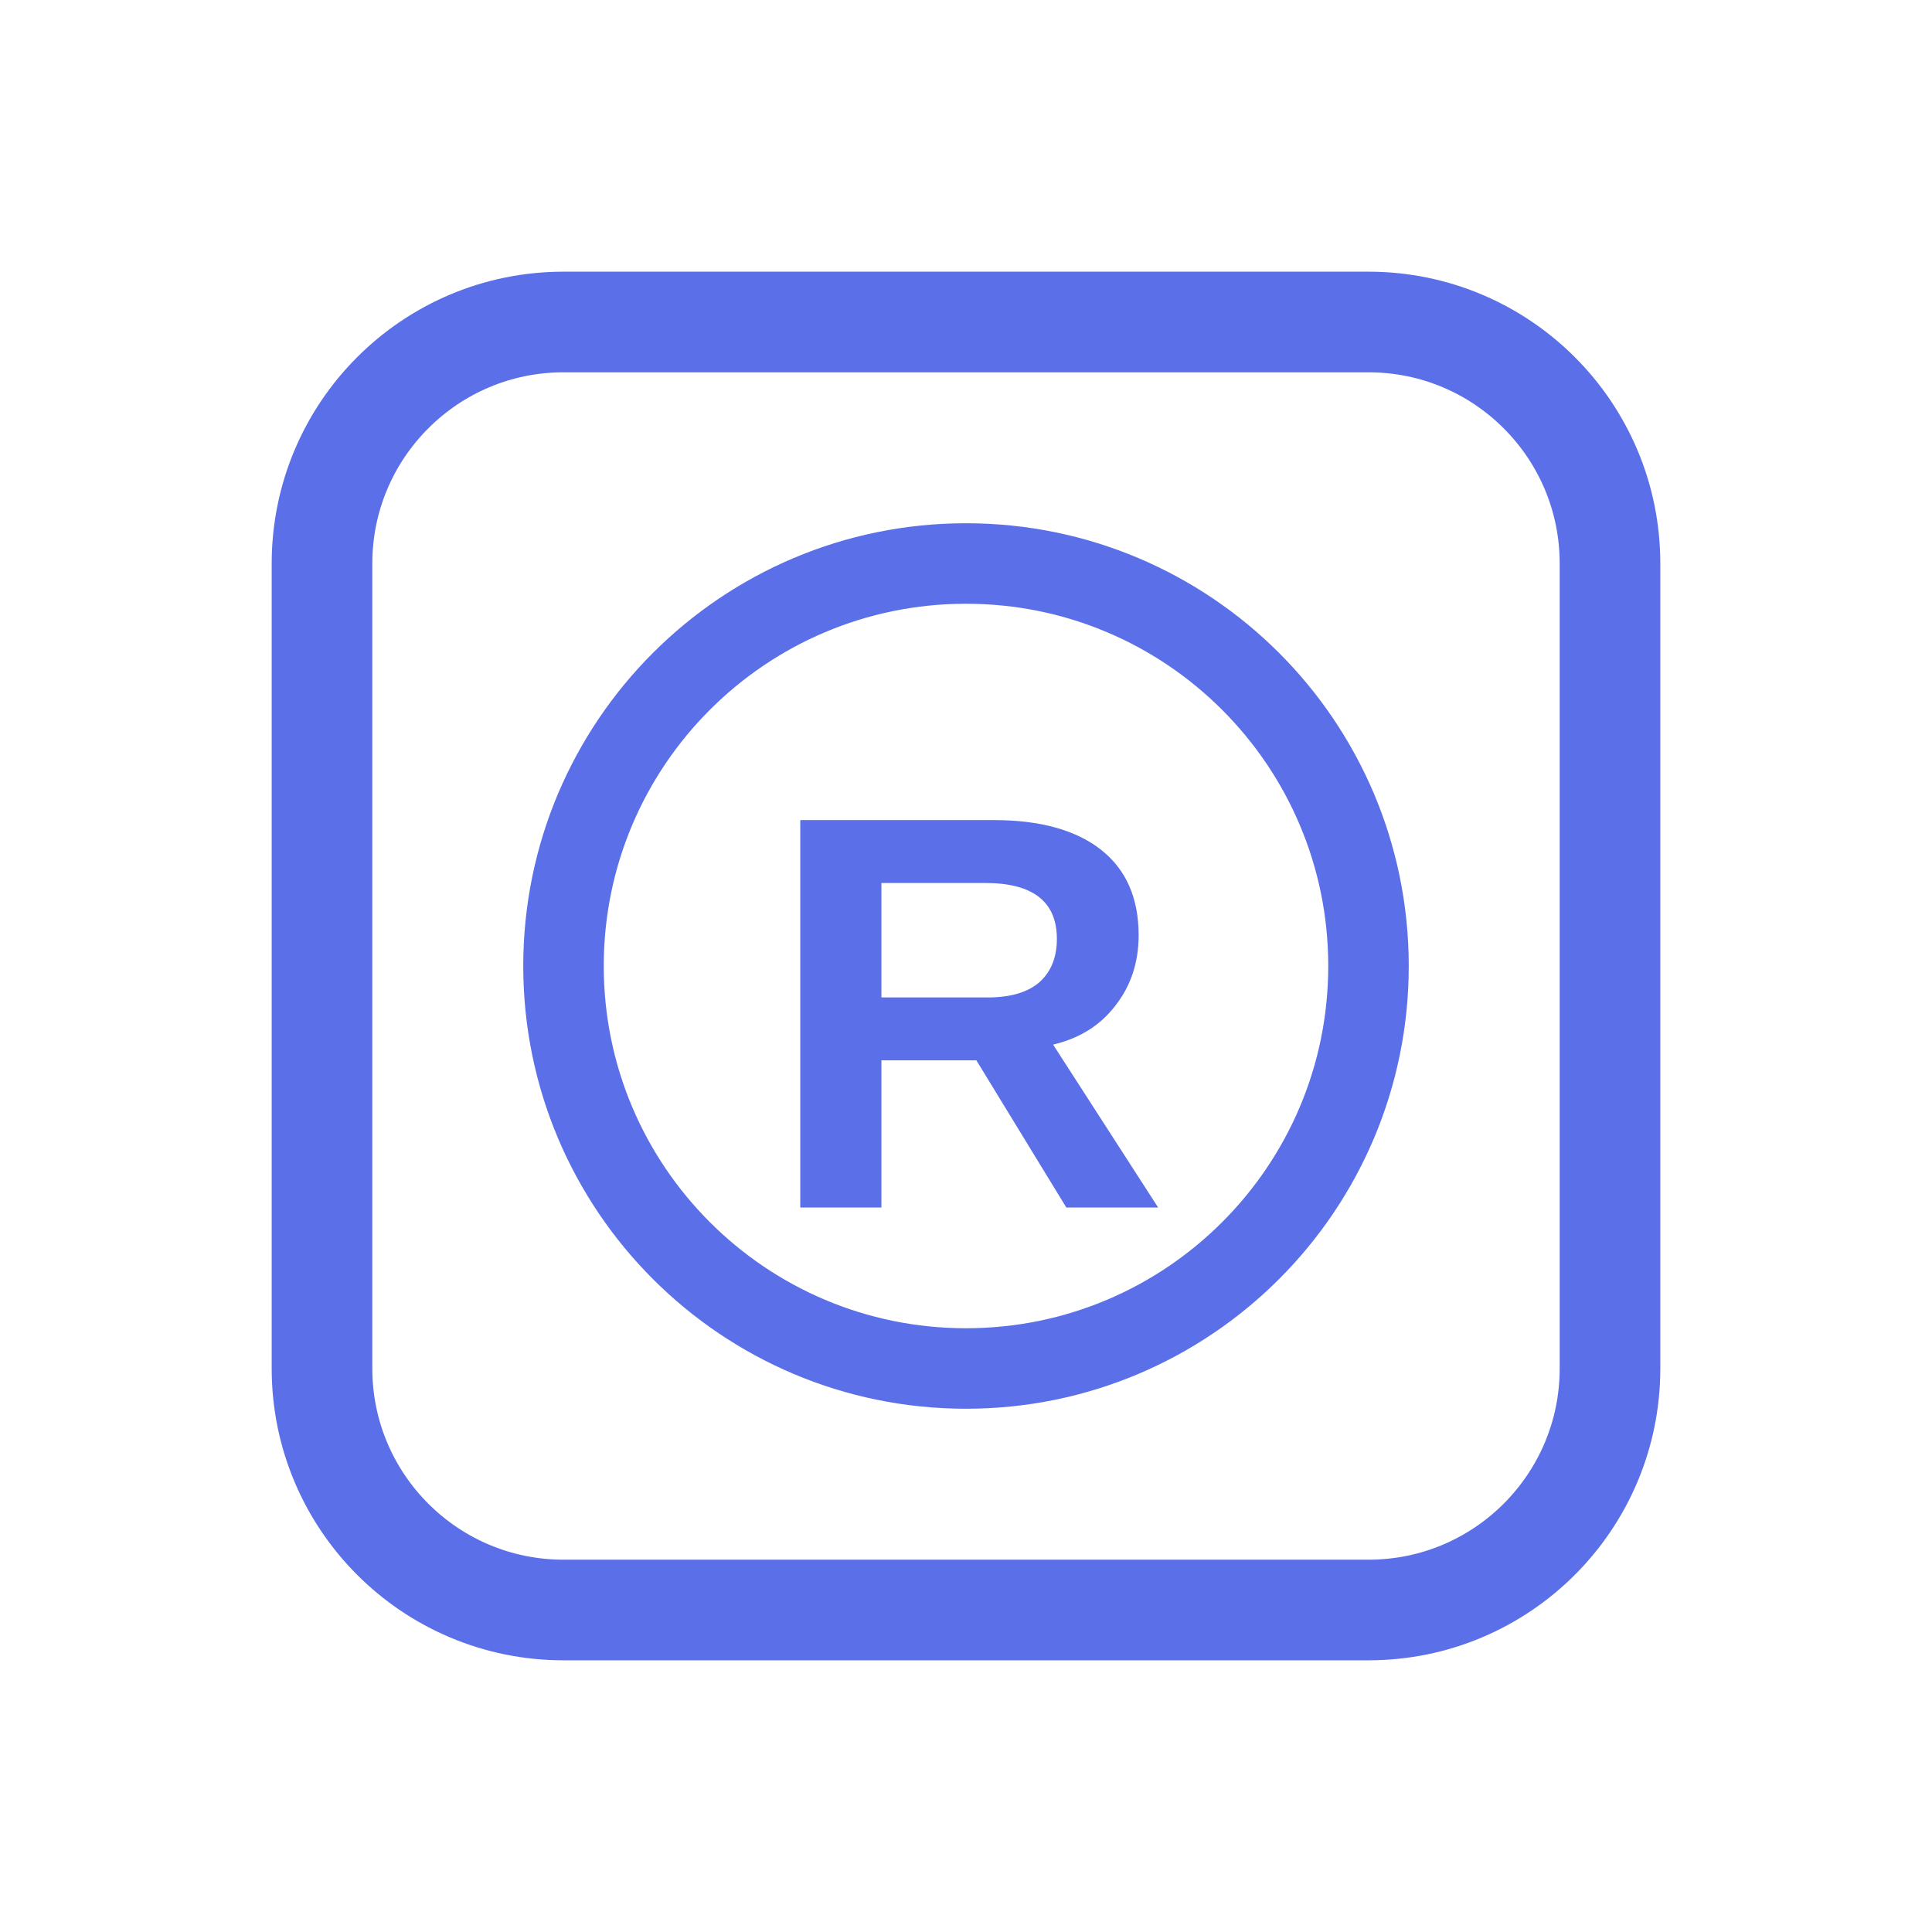
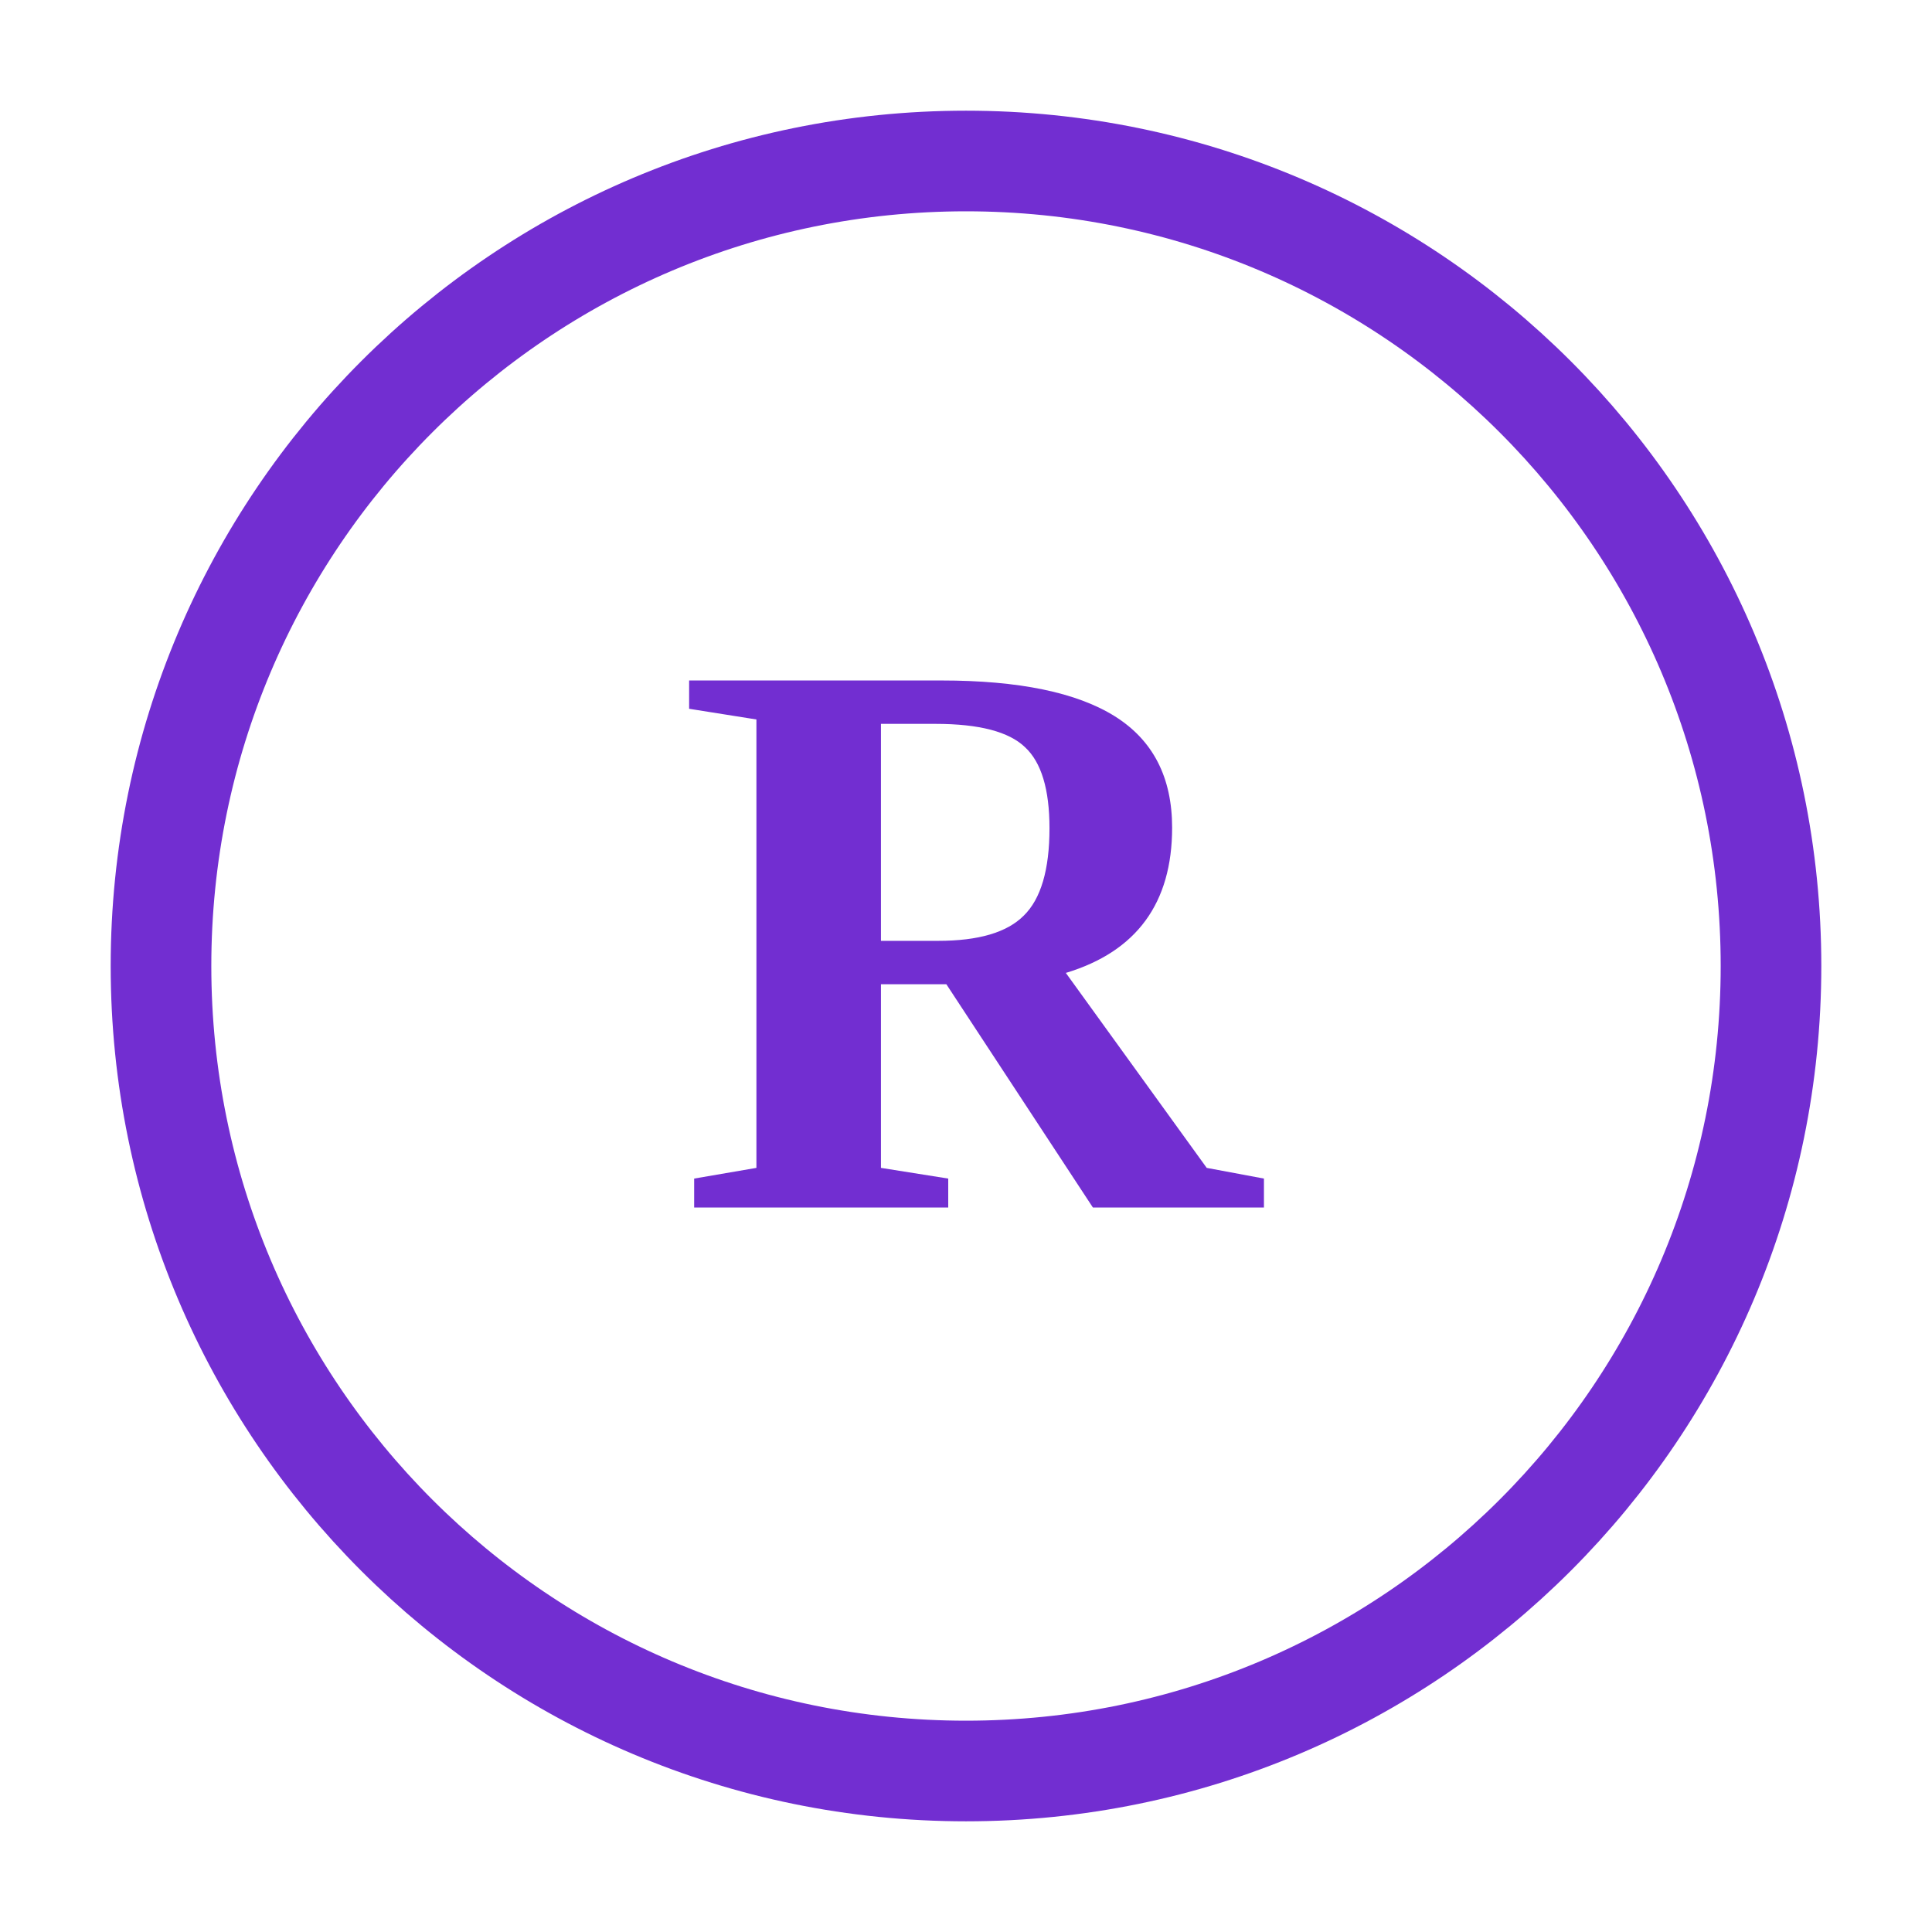
<svg xmlns="http://www.w3.org/2000/svg" viewBox="0 0 48 48" fill="none">
-   <rect x="8" y="8" width="32" height="32" rx="6" stroke="#5B6FE8" stroke-width="2.5" fill="none" />
-   <circle cx="24" cy="24" r="10" stroke="#5B6FE8" stroke-width="2" fill="none" />
-   <text x="24" y="30" font-family="Arial, sans-serif" font-size="14" font-weight="bold" fill="#5B6FE8" text-anchor="middle">R</text>
+   <circle cx="24" cy="24" r="20" stroke="#722ED1" stroke-width="2.5" />
+   <text x="24" y="30" text-anchor="middle" font-size="20" font-weight="bold" fill="#722ED1">R</text>
</svg>
